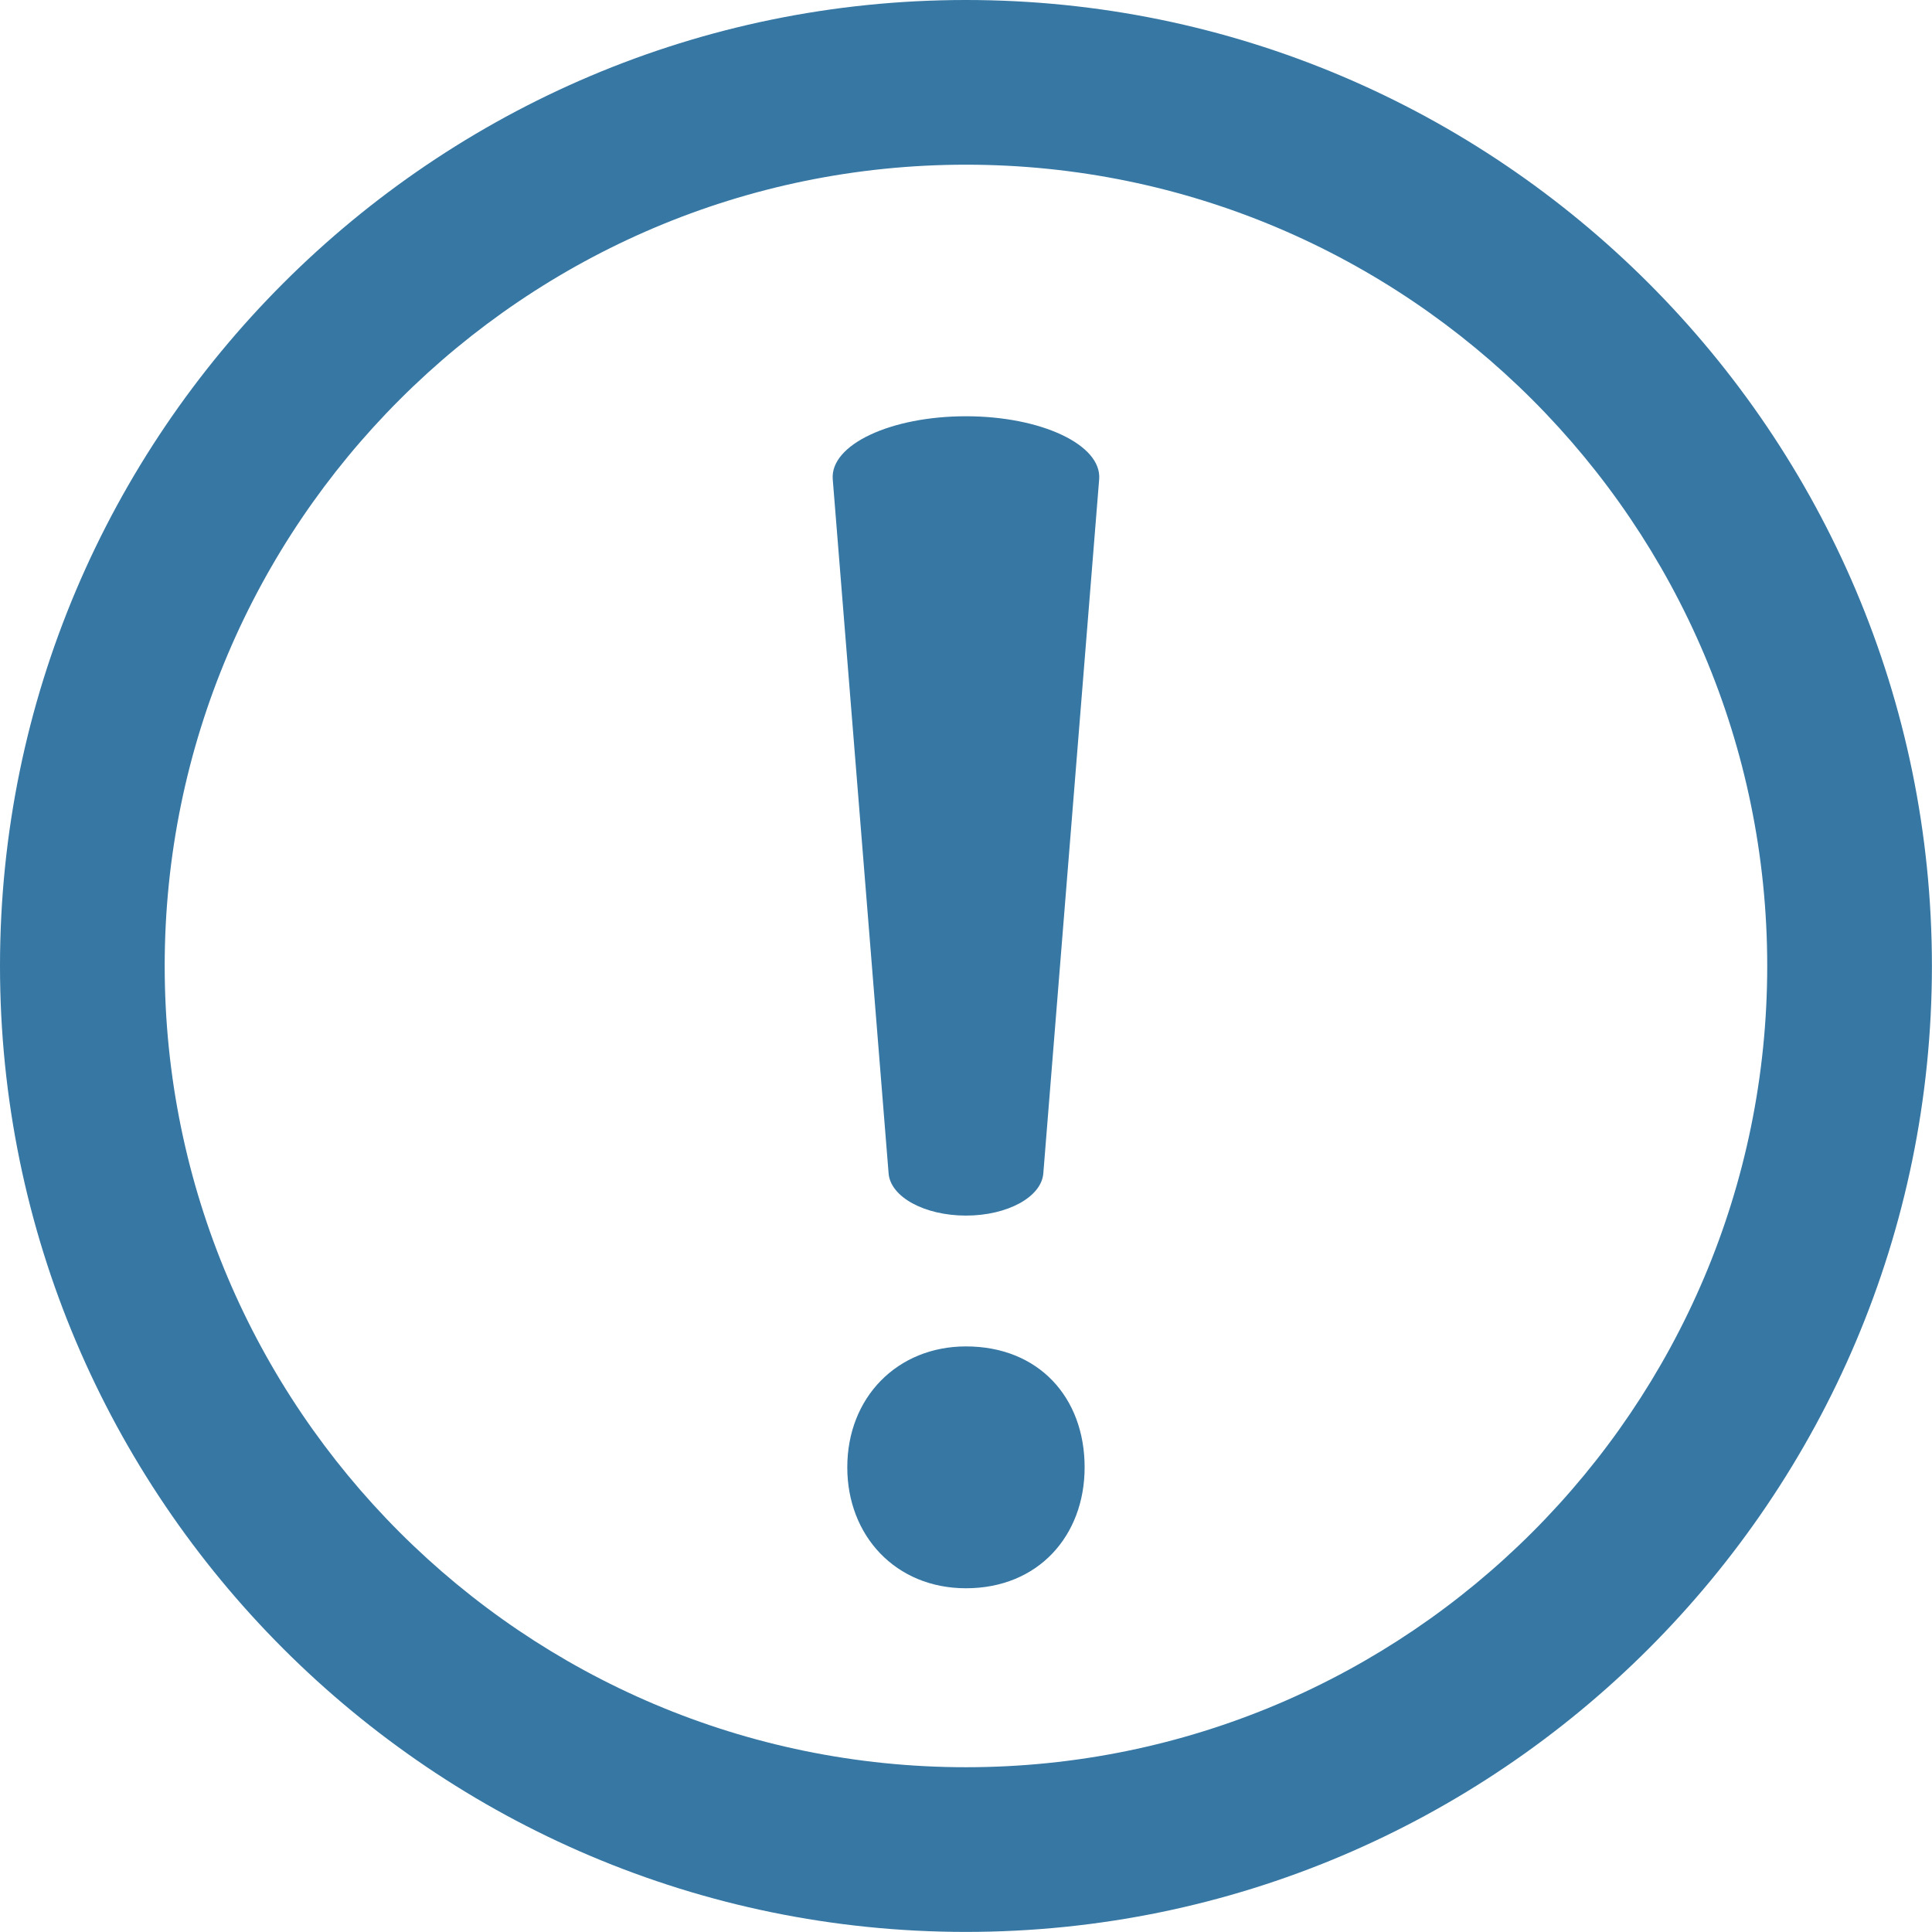
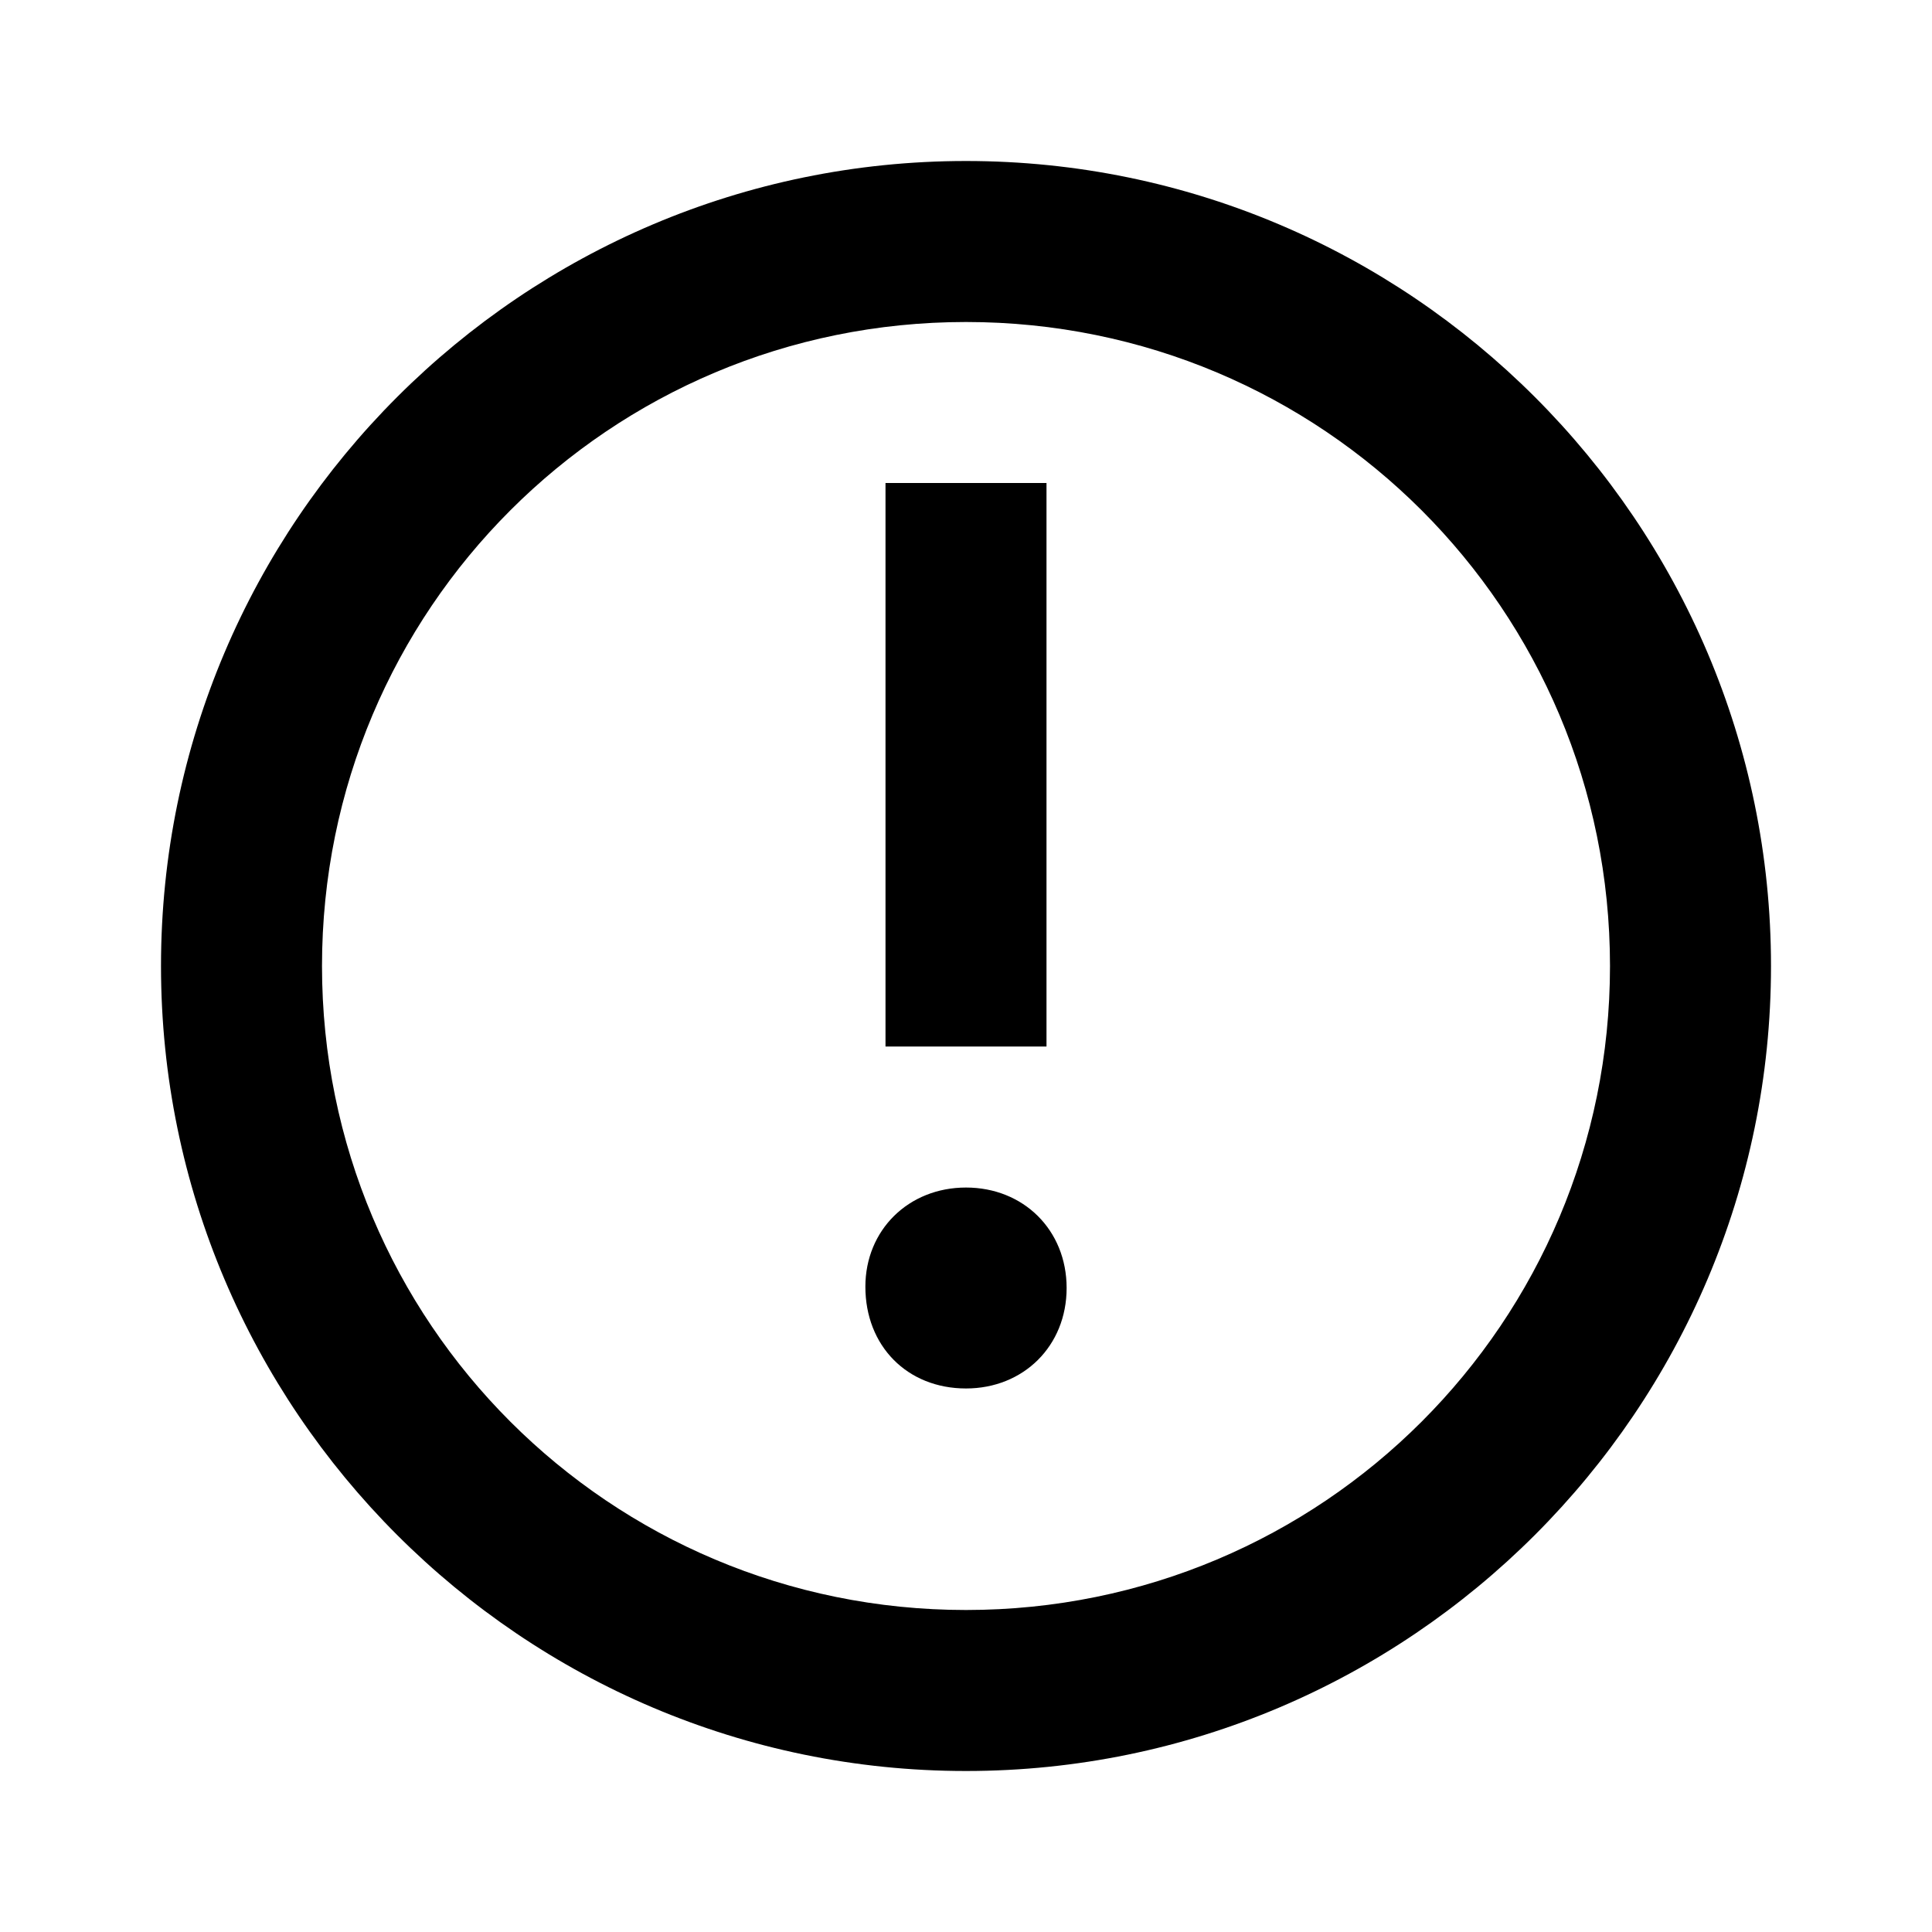
- <svg xmlns="http://www.w3.org/2000/svg" width="800" zoomAndPan="magnify" viewBox="0 0 600 600" height="800" preserveAspectRatio="xMidYMid meet" version="1.0">
-   <path fill="#3677a3" d="M 263.133 455.695 C 263.133 433.898 278.742 418.141 299.988 418.141 C 322.473 418.141 336.84 433.898 336.84 455.695 C 336.84 476.898 322.473 493.25 299.988 493.25 C 278.121 493.25 263.133 476.898 263.133 455.695 Z M 275.965 364.422 L 258.617 148.848 C 257.754 138.062 276.691 129.273 299.988 129.273 C 323.293 129.273 342.219 138.117 341.355 148.848 L 324.008 364.422 C 323.414 371.742 312.875 377.512 299.988 377.512 C 287.125 377.512 276.559 371.742 275.965 364.422 Z M 275.965 364.422 " fill-opacity="1" fill-rule="nonzero" />
-   <path fill="#3677a3" d="M 299.988 599.973 C 134.57 599.973 0 465.402 0 299.988 C 0 134.57 134.57 0 299.988 0 C 465.402 0 599.973 134.57 599.973 299.988 C 599.973 465.402 465.402 599.973 299.988 599.973 Z M 299.988 51.145 C 162.773 51.145 51.145 162.773 51.145 299.988 C 51.145 437.199 162.773 548.828 299.988 548.828 C 437.199 548.828 548.828 437.199 548.828 299.988 C 548.828 162.773 437.199 51.145 299.988 51.145 Z M 299.988 51.145 " fill-opacity="1" fill-rule="nonzero" />
+ <svg xmlns="http://www.w3.org/2000/svg" width="140px" height="140px" viewBox="0 0 512 512" version="1.1" fill="#000000">
+   <g id="SVGRepo_bgCarrier" stroke-width="0" />
+   <g id="SVGRepo_tracerCarrier" stroke-linecap="round" stroke-linejoin="round" />
+   <g id="SVGRepo_iconCarrier">
+     <g id="Page-1" stroke="none" stroke-width="1" fill="none" fill-rule="evenodd">
+       <g id="add" fill="#000000" transform="translate(42.66667, 42.66667)">
+         <path d="M213.333,3.55271368e-14 C330.944,3.55271368e-14 426.667,95.723 426.667,213.333 C426.667,330.944 330.944,426.667 213.333,426.667 C95.723,426.667 3.55271368e-14,330.944 3.55271368e-14,213.333 C3.55271368e-14,95.723 95.723,3.55271368e-14 213.333,3.55271368e-14 Z M213.333,42.667 C118.875,42.667 42.667,118.875 42.667,213.333 C42.667,307.792 118.875,384 213.333,384 C307.792,384 384,307.792 384,213.333 C384,118.875 307.792,42.667 213.333,42.667 Z M213.333,272.043 C228.571,272.043 240,283.307 240,298.667 C240,314.027 228.571,325.291 213.333,325.291 C197.749,325.291 186.667,314.027 186.667,298.325 C186.667,283.307 198.095,272.043 213.333,272.043 Z M234.667,85.333 L234.667,234.667 L192,234.667 L192,85.333 L234.667,85.333 Z" id="Combined-Shape"> </path>
+       </g>
+     </g>
+   </g>
</svg>
